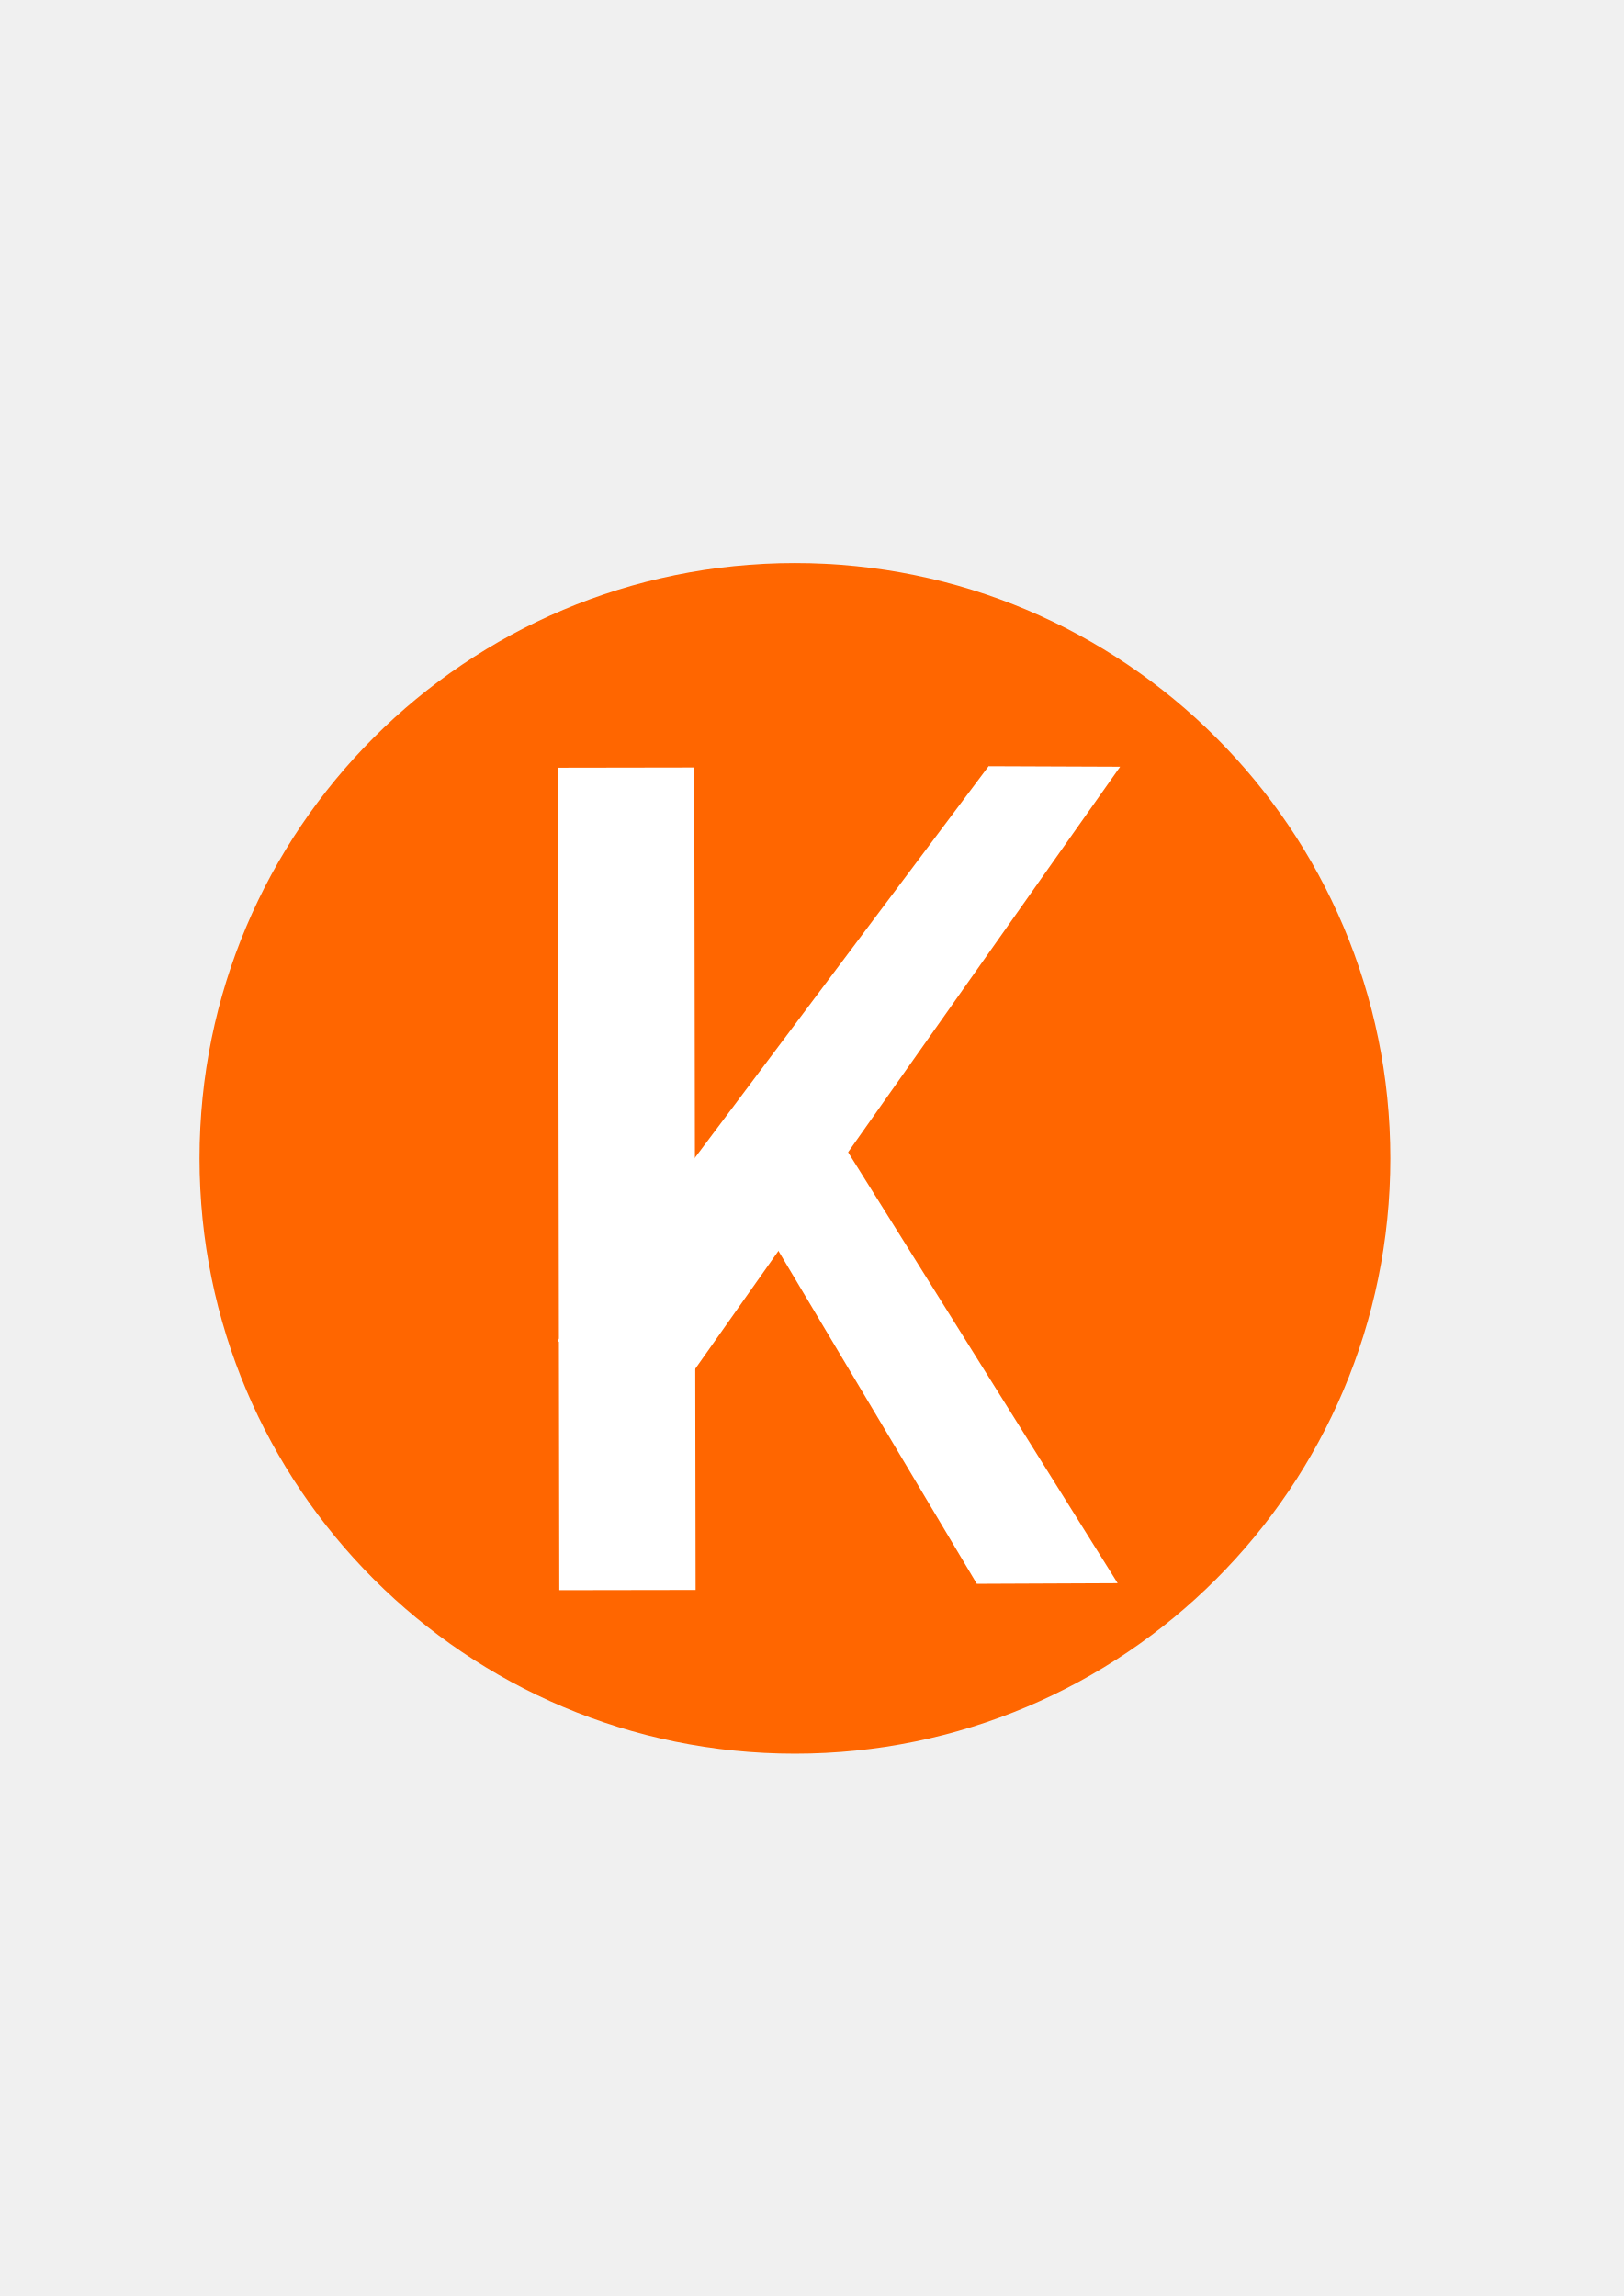
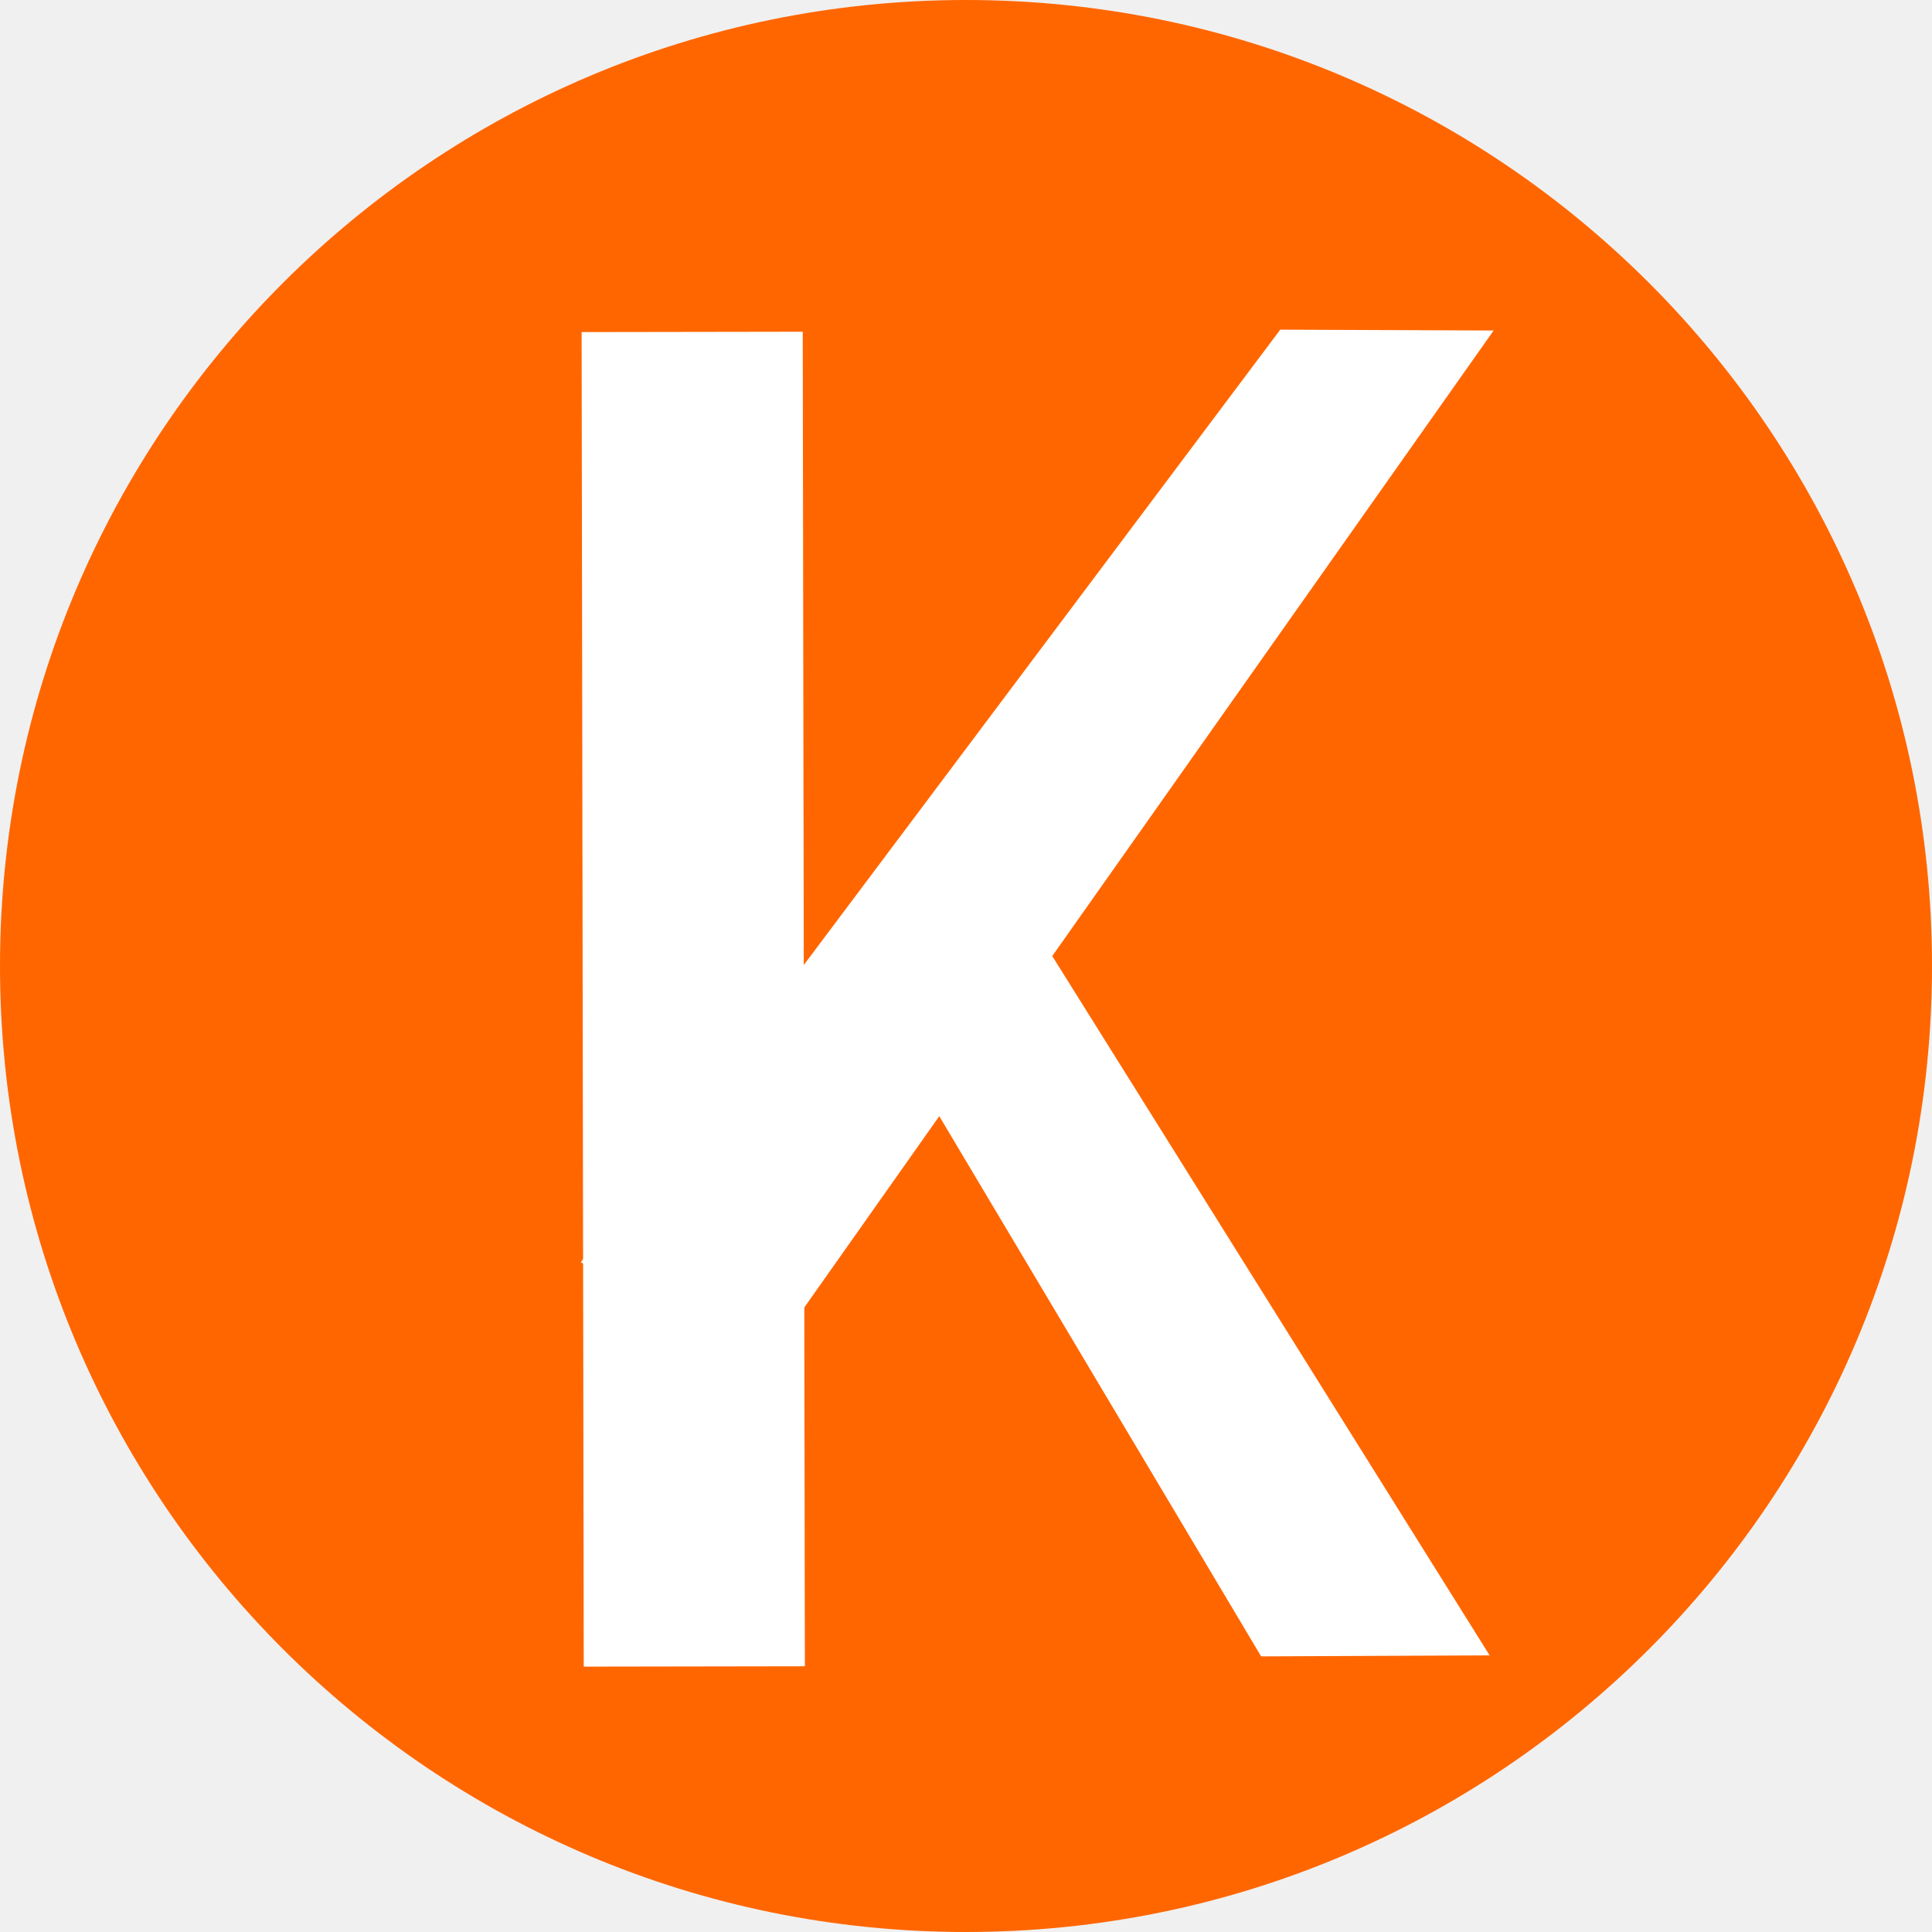
- <svg xmlns="http://www.w3.org/2000/svg" width="744.094" height="1052.362" id="svg2" version="1.1">
+ <svg xmlns="http://www.w3.org/2000/svg" width="159.836" height="159.836" id="svg2" version="1.1">
  <defs id="defs4" />
-   <g id="layer1">
+   <g id="layer1" transform="translate(-154.058,-660.1172)">
    <g id="g3000" transform="matrix(0.7670683,0,0,0.7670683,87.51578,161.0092)">
      <g id="g3011" transform="translate(-7.449514,-29.79806)">
-         <path style="fill:#ff6600;fill-opacity:1;fill-rule:evenodd;stroke-width:1;stroke-miterlimit:4;stroke-dasharray:none" id="path2998" d="m 862.857,553.791 c 0,196.456 -159.259,355.714 -355.714,355.714 -196.456,0 -355.714,-159.259 -355.714,-355.714 0,-196.456 159.259,-355.714 355.714,-355.714 196.456,0 355.714,159.259 355.714,355.714 z" transform="translate(-138.8781,-41.73523)" />
-         <g transform="matrix(0.9999987,-0.00159352,0.00159352,0.9999987,38.95369,-113.4399)" id="g2985" style="fill:#ffffff">
-           <rect y="392.362" x="187.143" height="491.429" width="81.429" id="rect2985" style="fill:#ffffff;fill-opacity:1;fill-rule:evenodd;stroke-width:1;stroke-miterlimit:4;stroke-dasharray:none" />
-           <path id="rect2985-6" d="m 600.042,151.252 64.046,-35.655 13.621,464.936 -77.667,0 z" style="fill:#ffffff;fill-opacity:1;fill-rule:evenodd;stroke-width:1;stroke-miterlimit:4" transform="matrix(0.892183,0.4516741,-0.6012531,0.7990586,0,0)" />
-           <path id="rect2985-6-3" d="M 520.732,880.182 436.585,880.414 306.573,661.405 349.723,605.785 z" style="fill:#ffffff;fill-opacity:1;fill-rule:evenodd;stroke-width:1;stroke-miterlimit:4" />
+         <g id="g2996" transform="matrix(0.2928932,0,0,0.2928932,90.52236,634.6763)">
+           <path transform="translate(-138.8781,-41.73523)" d="m 862.857,553.791 c 0,196.456 -159.259,355.714 -355.714,355.714 -196.456,0 -355.714,-159.259 -355.714,-355.714 0,-196.456 159.259,-355.714 355.714,-355.714 196.456,0 355.714,159.259 355.714,355.714 z" id="path2998" style="fill:#ff6600;fill-opacity:1;fill-rule:evenodd;stroke-width:1;stroke-miterlimit:4;stroke-dasharray:none" />
+           <g style="fill:#ffffff" id="g2985" transform="matrix(0.9999987,-0.00159352,0.00159352,0.9999987,38.95369,-113.4399)">
+             <rect style="fill:#ffffff;fill-opacity:1;fill-rule:evenodd;stroke-width:1;stroke-miterlimit:4;stroke-dasharray:none" id="rect2985" width="81.429" height="491.429" x="187.143" y="392.362" />
+             <path transform="matrix(0.892183,0.4516741,-0.6012531,0.7990586,0,0)" style="fill:#ffffff;fill-opacity:1;fill-rule:evenodd;stroke-width:1;stroke-miterlimit:4" d="m 600.042,151.252 64.046,-35.655 13.621,464.936 -77.667,0 z" id="rect2985-6" />
+             <path style="fill:#ffffff;fill-opacity:1;fill-rule:evenodd;stroke-width:1;stroke-miterlimit:4" d="M 520.732,880.182 436.585,880.414 306.573,661.405 349.723,605.785 z" id="rect2985-6-3" />
+           </g>
        </g>
      </g>
    </g>
  </g>
</svg>
